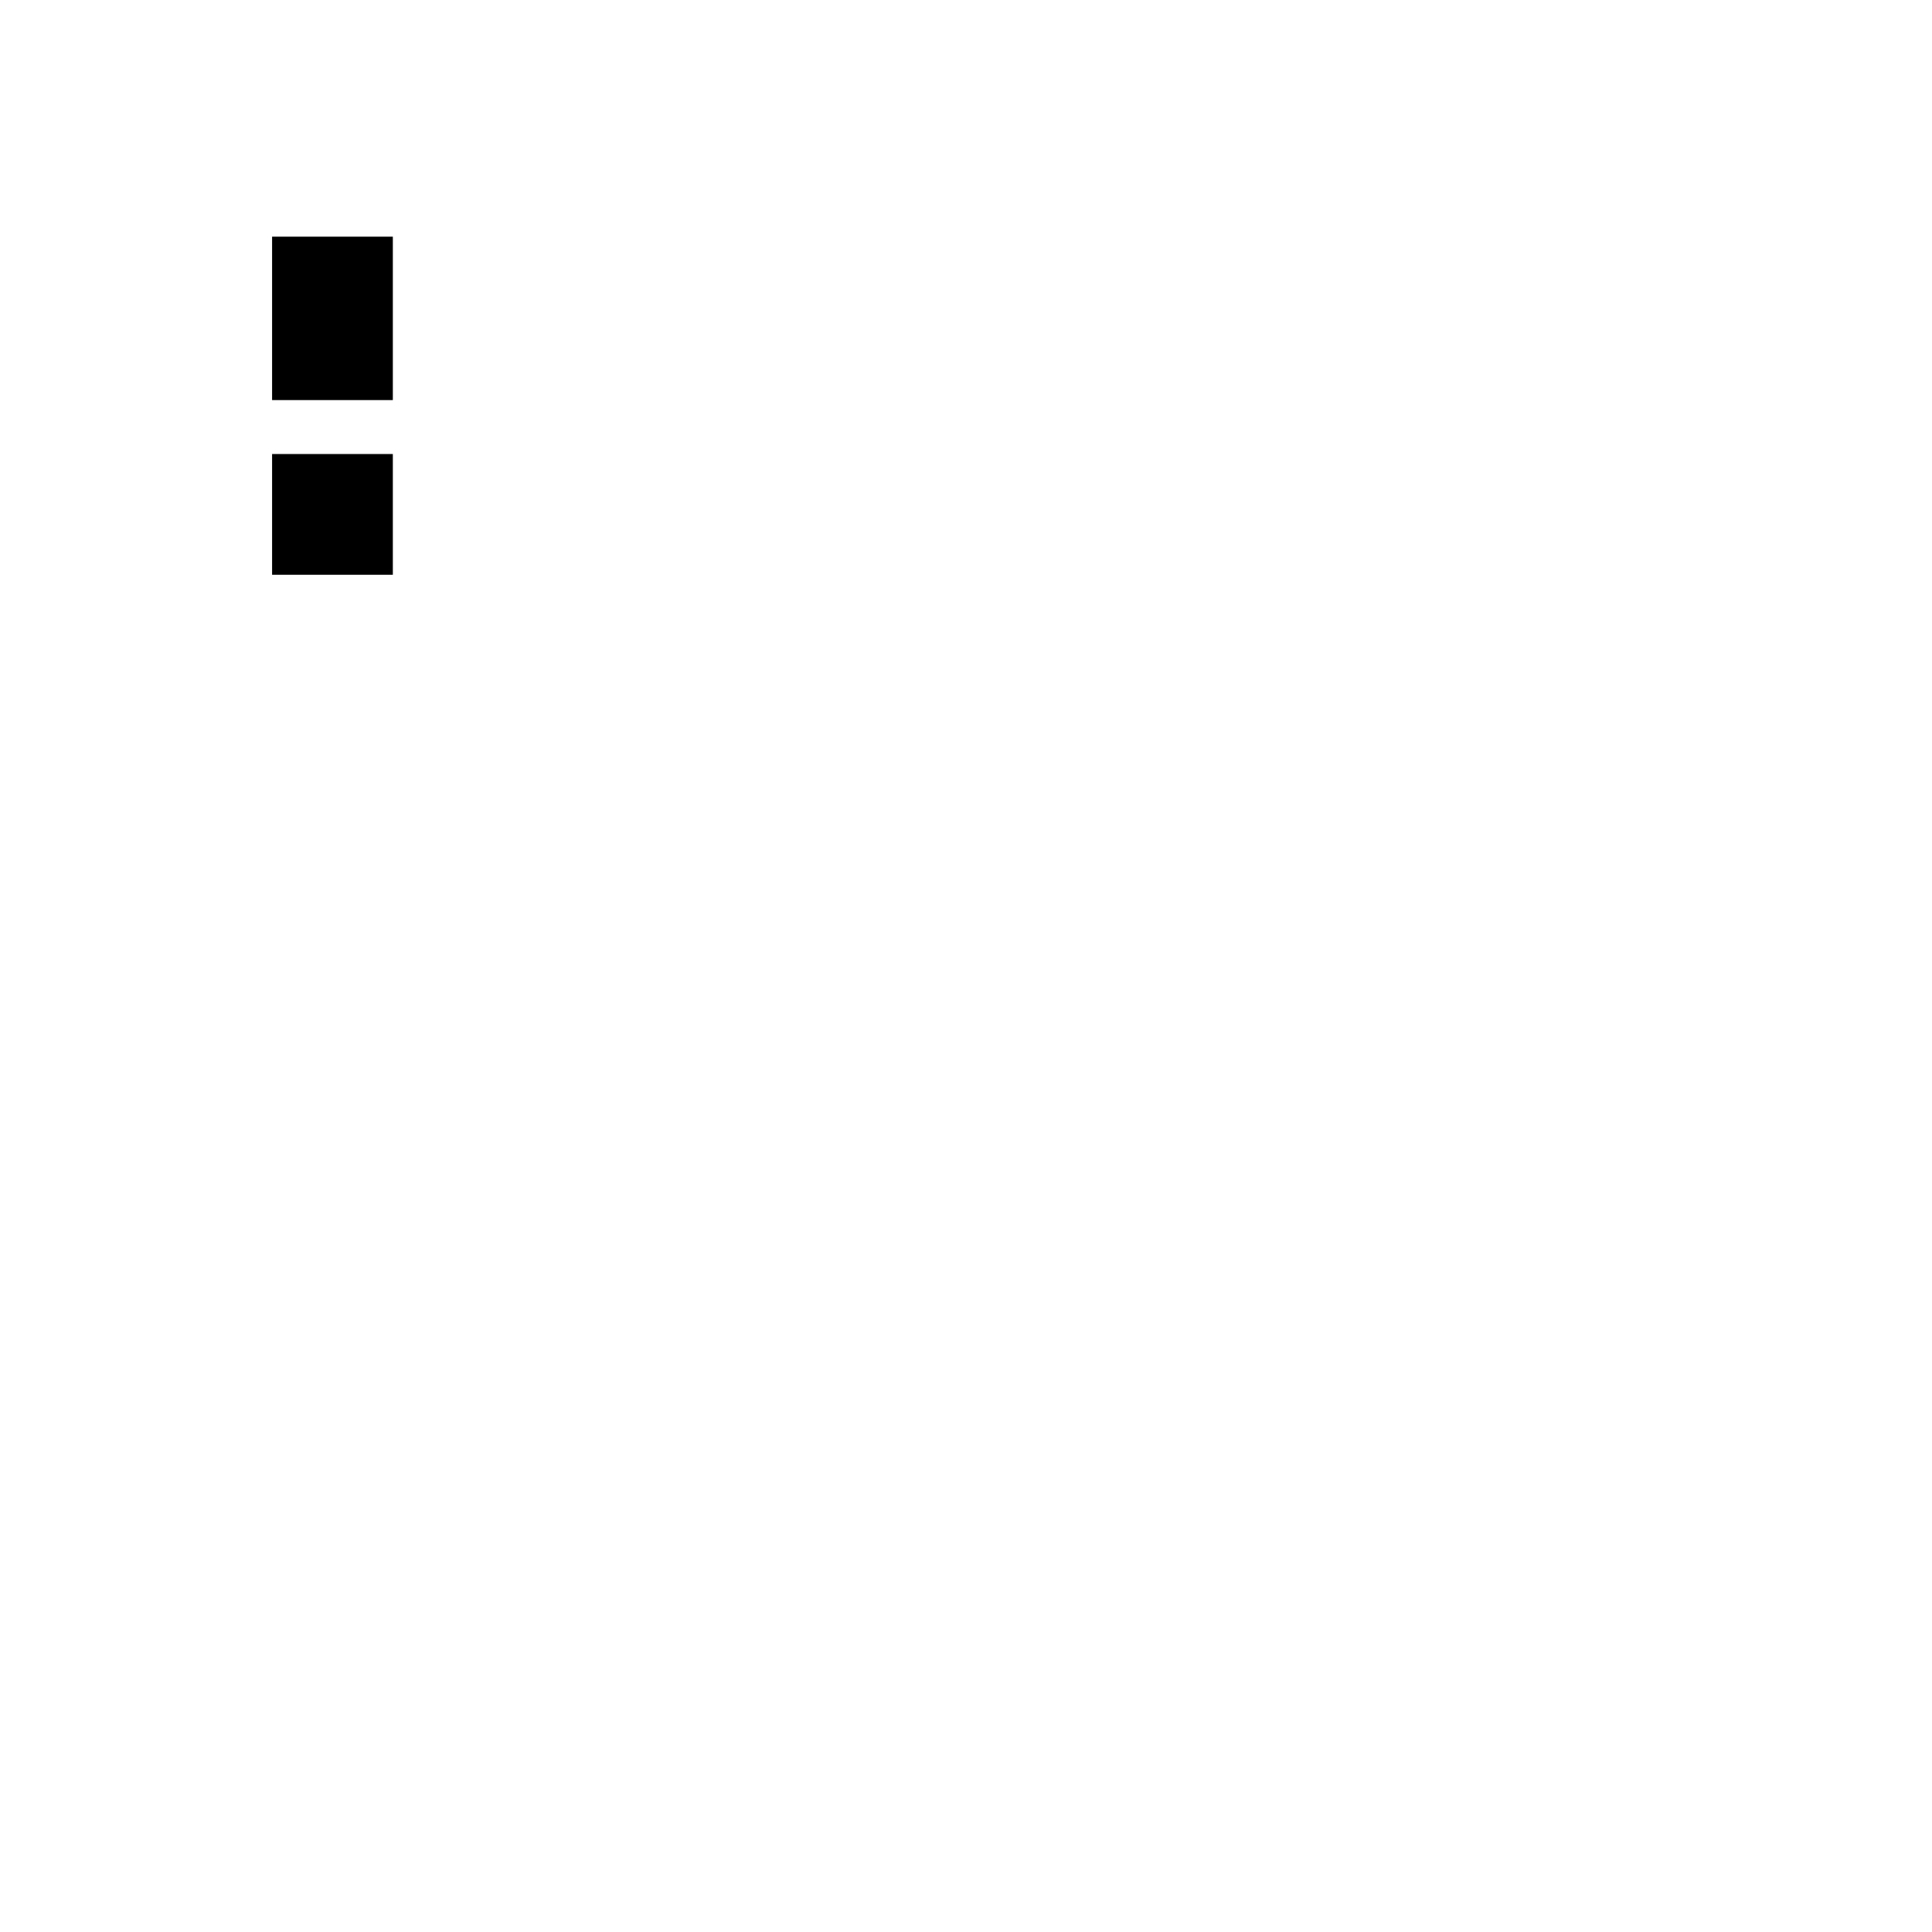
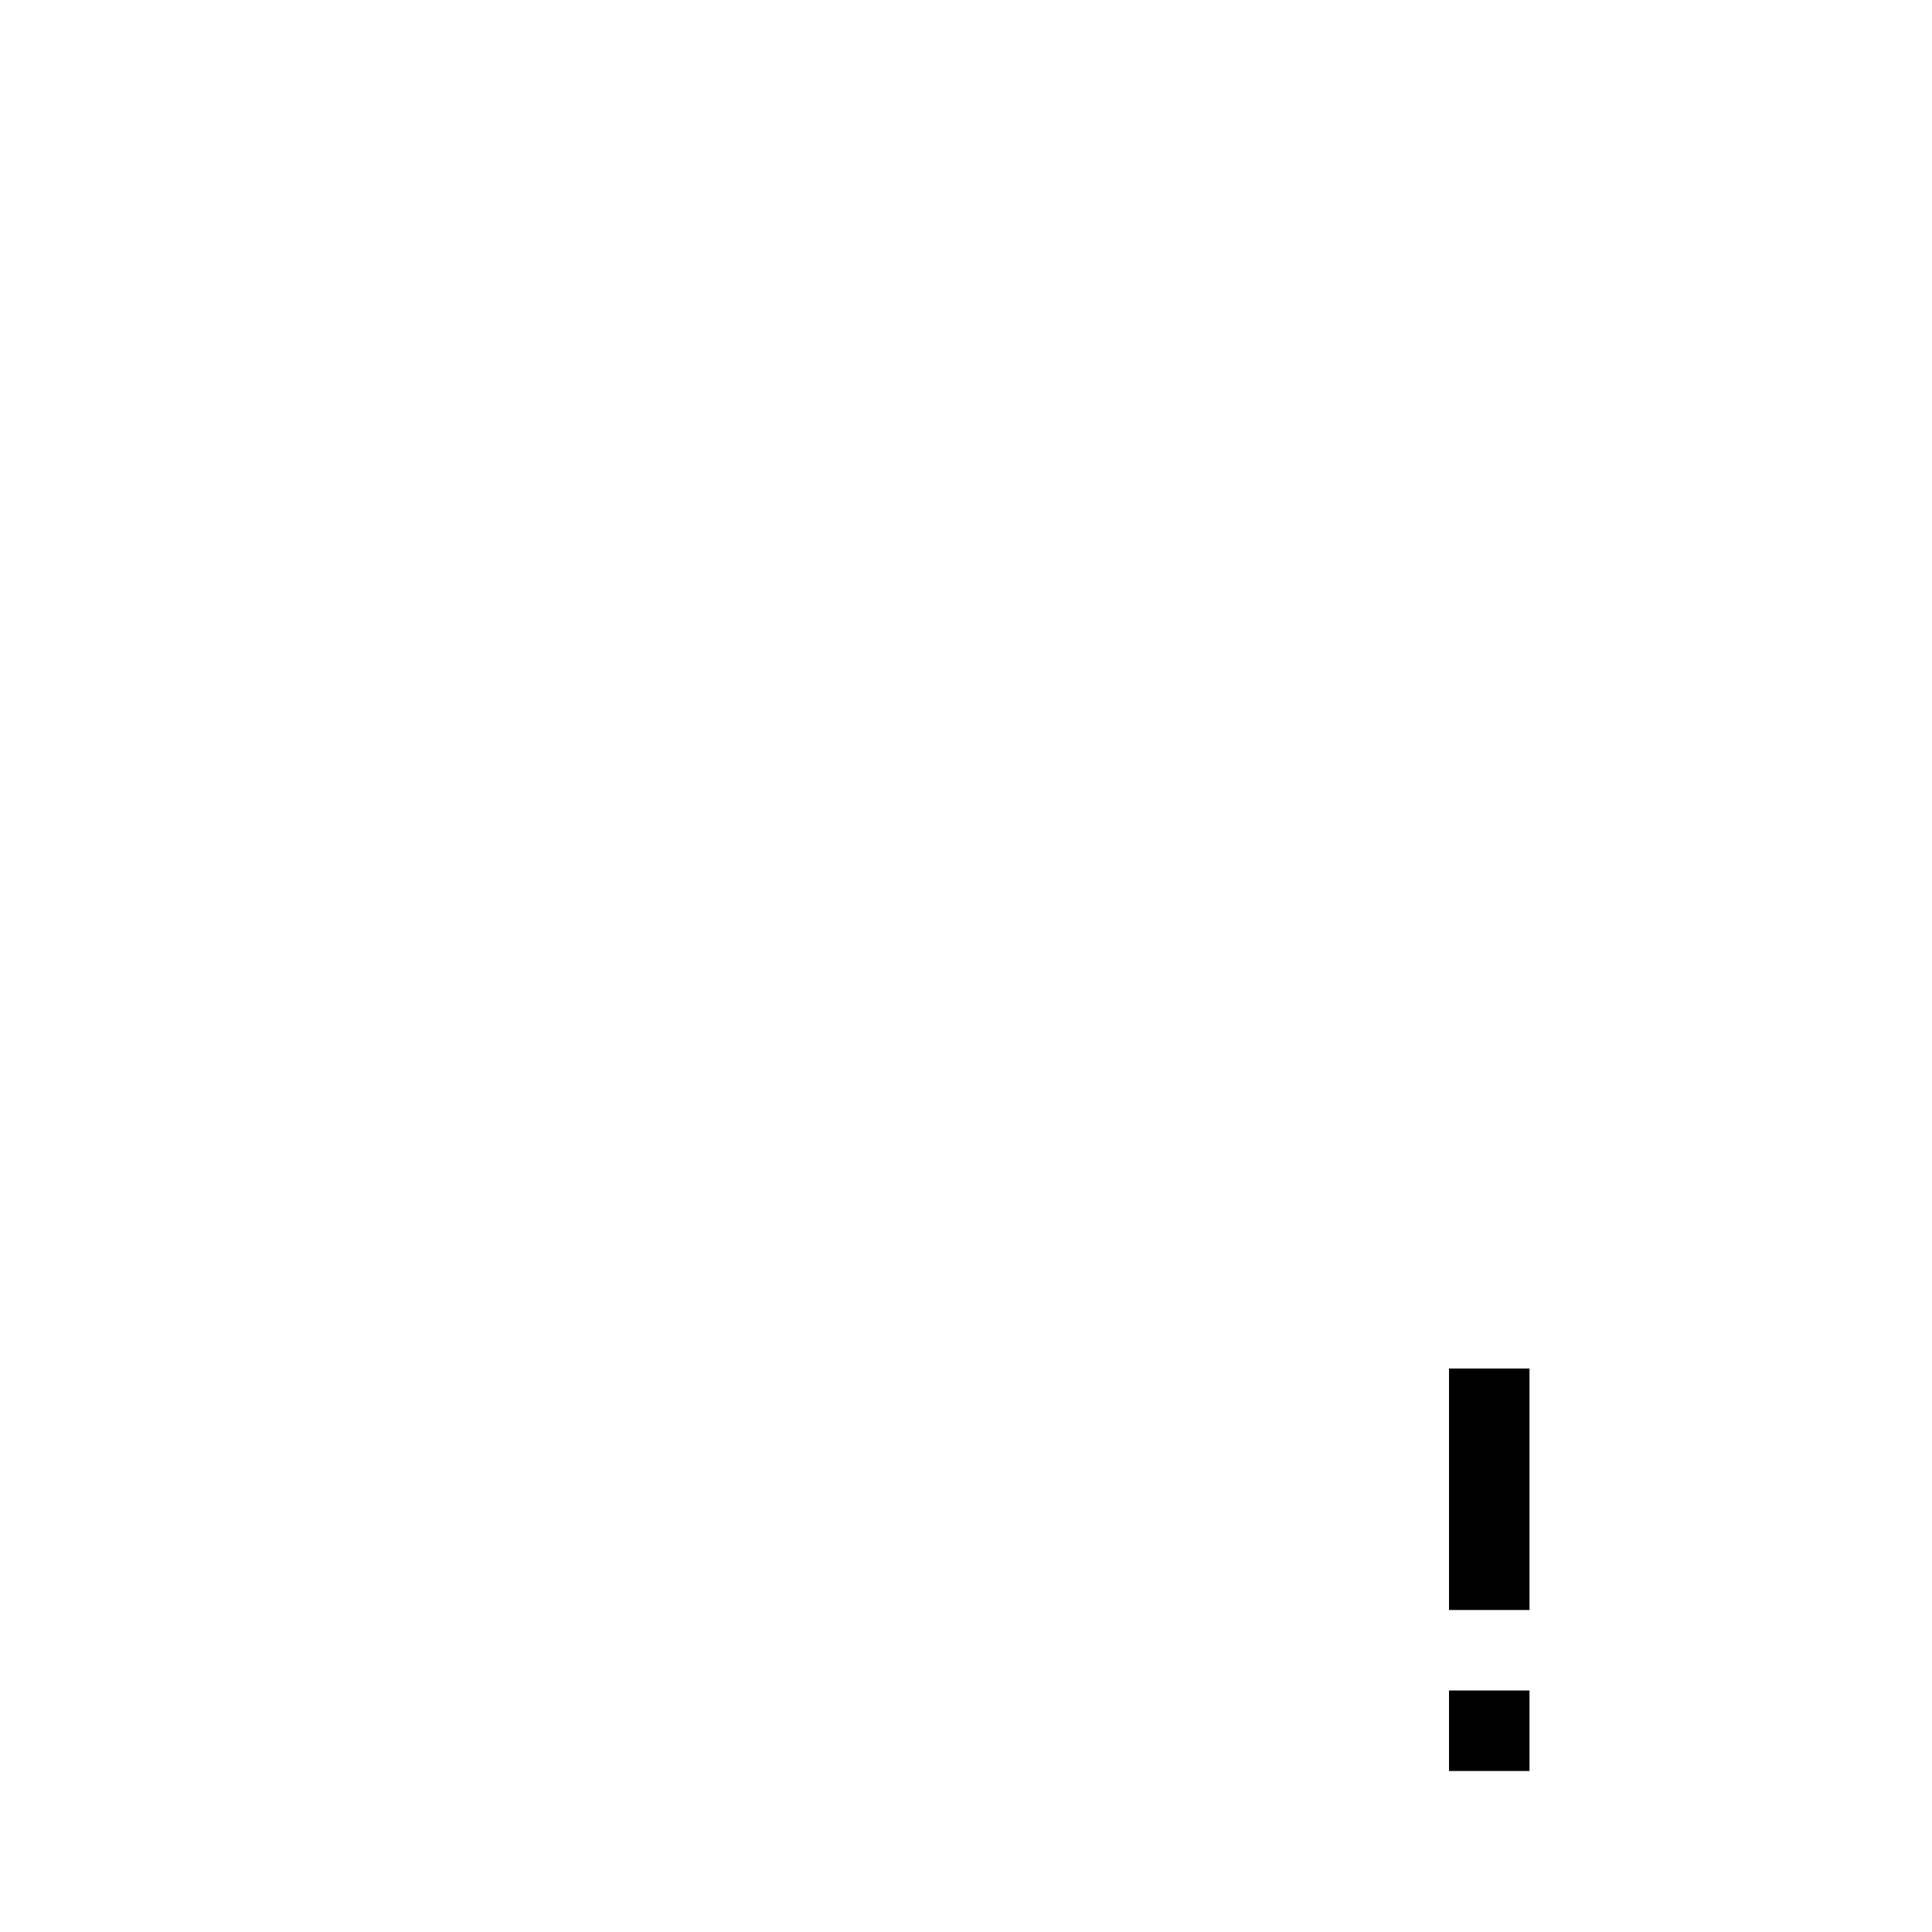
<svg xmlns="http://www.w3.org/2000/svg" width="24" height="24" viewBox="0 0 24 24">
-   <rect x="3.38" y="2.94" width="1.50" height="2.03" fill="#000" />
-   <rect x="3.38" y="5.64" width="1.50" height="1.50" fill="#000" />
+   <rect x="18.00" y="17.00" width="1.00" height="3.00" fill="#000" />
+   <rect x="18.00" y="21.00" width="1.00" height="1.00" fill="#000" />
</svg>
